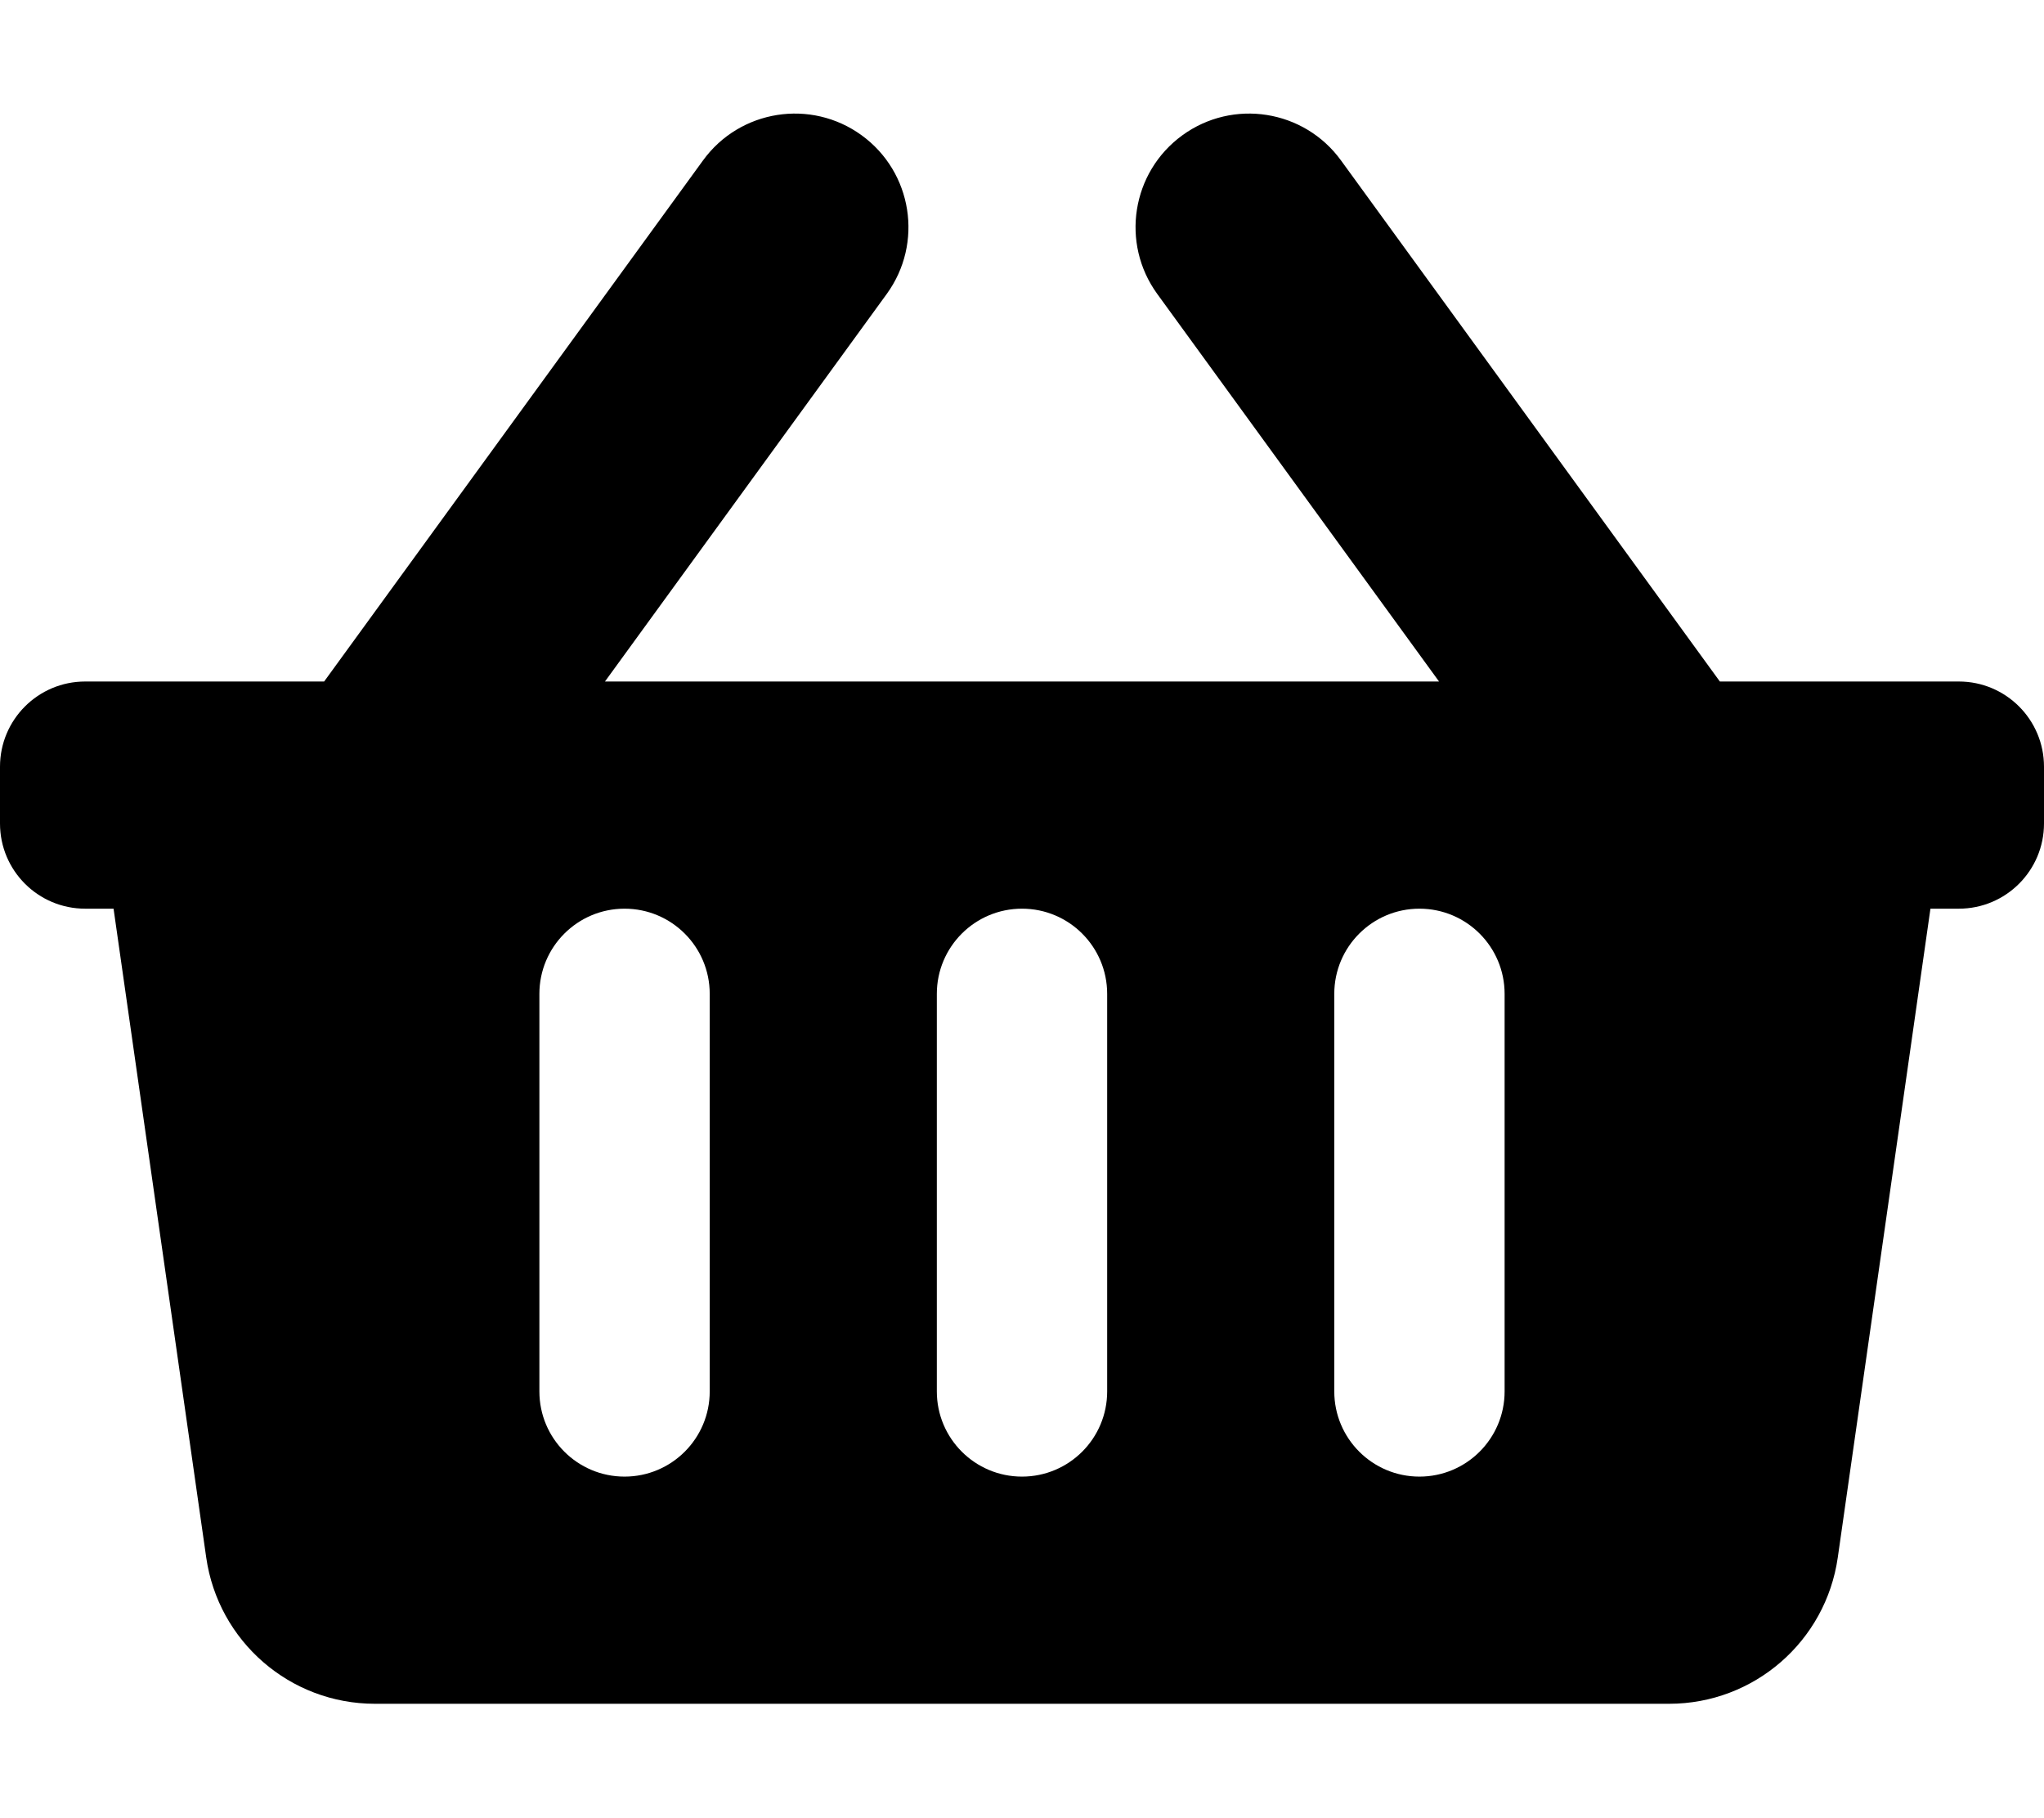
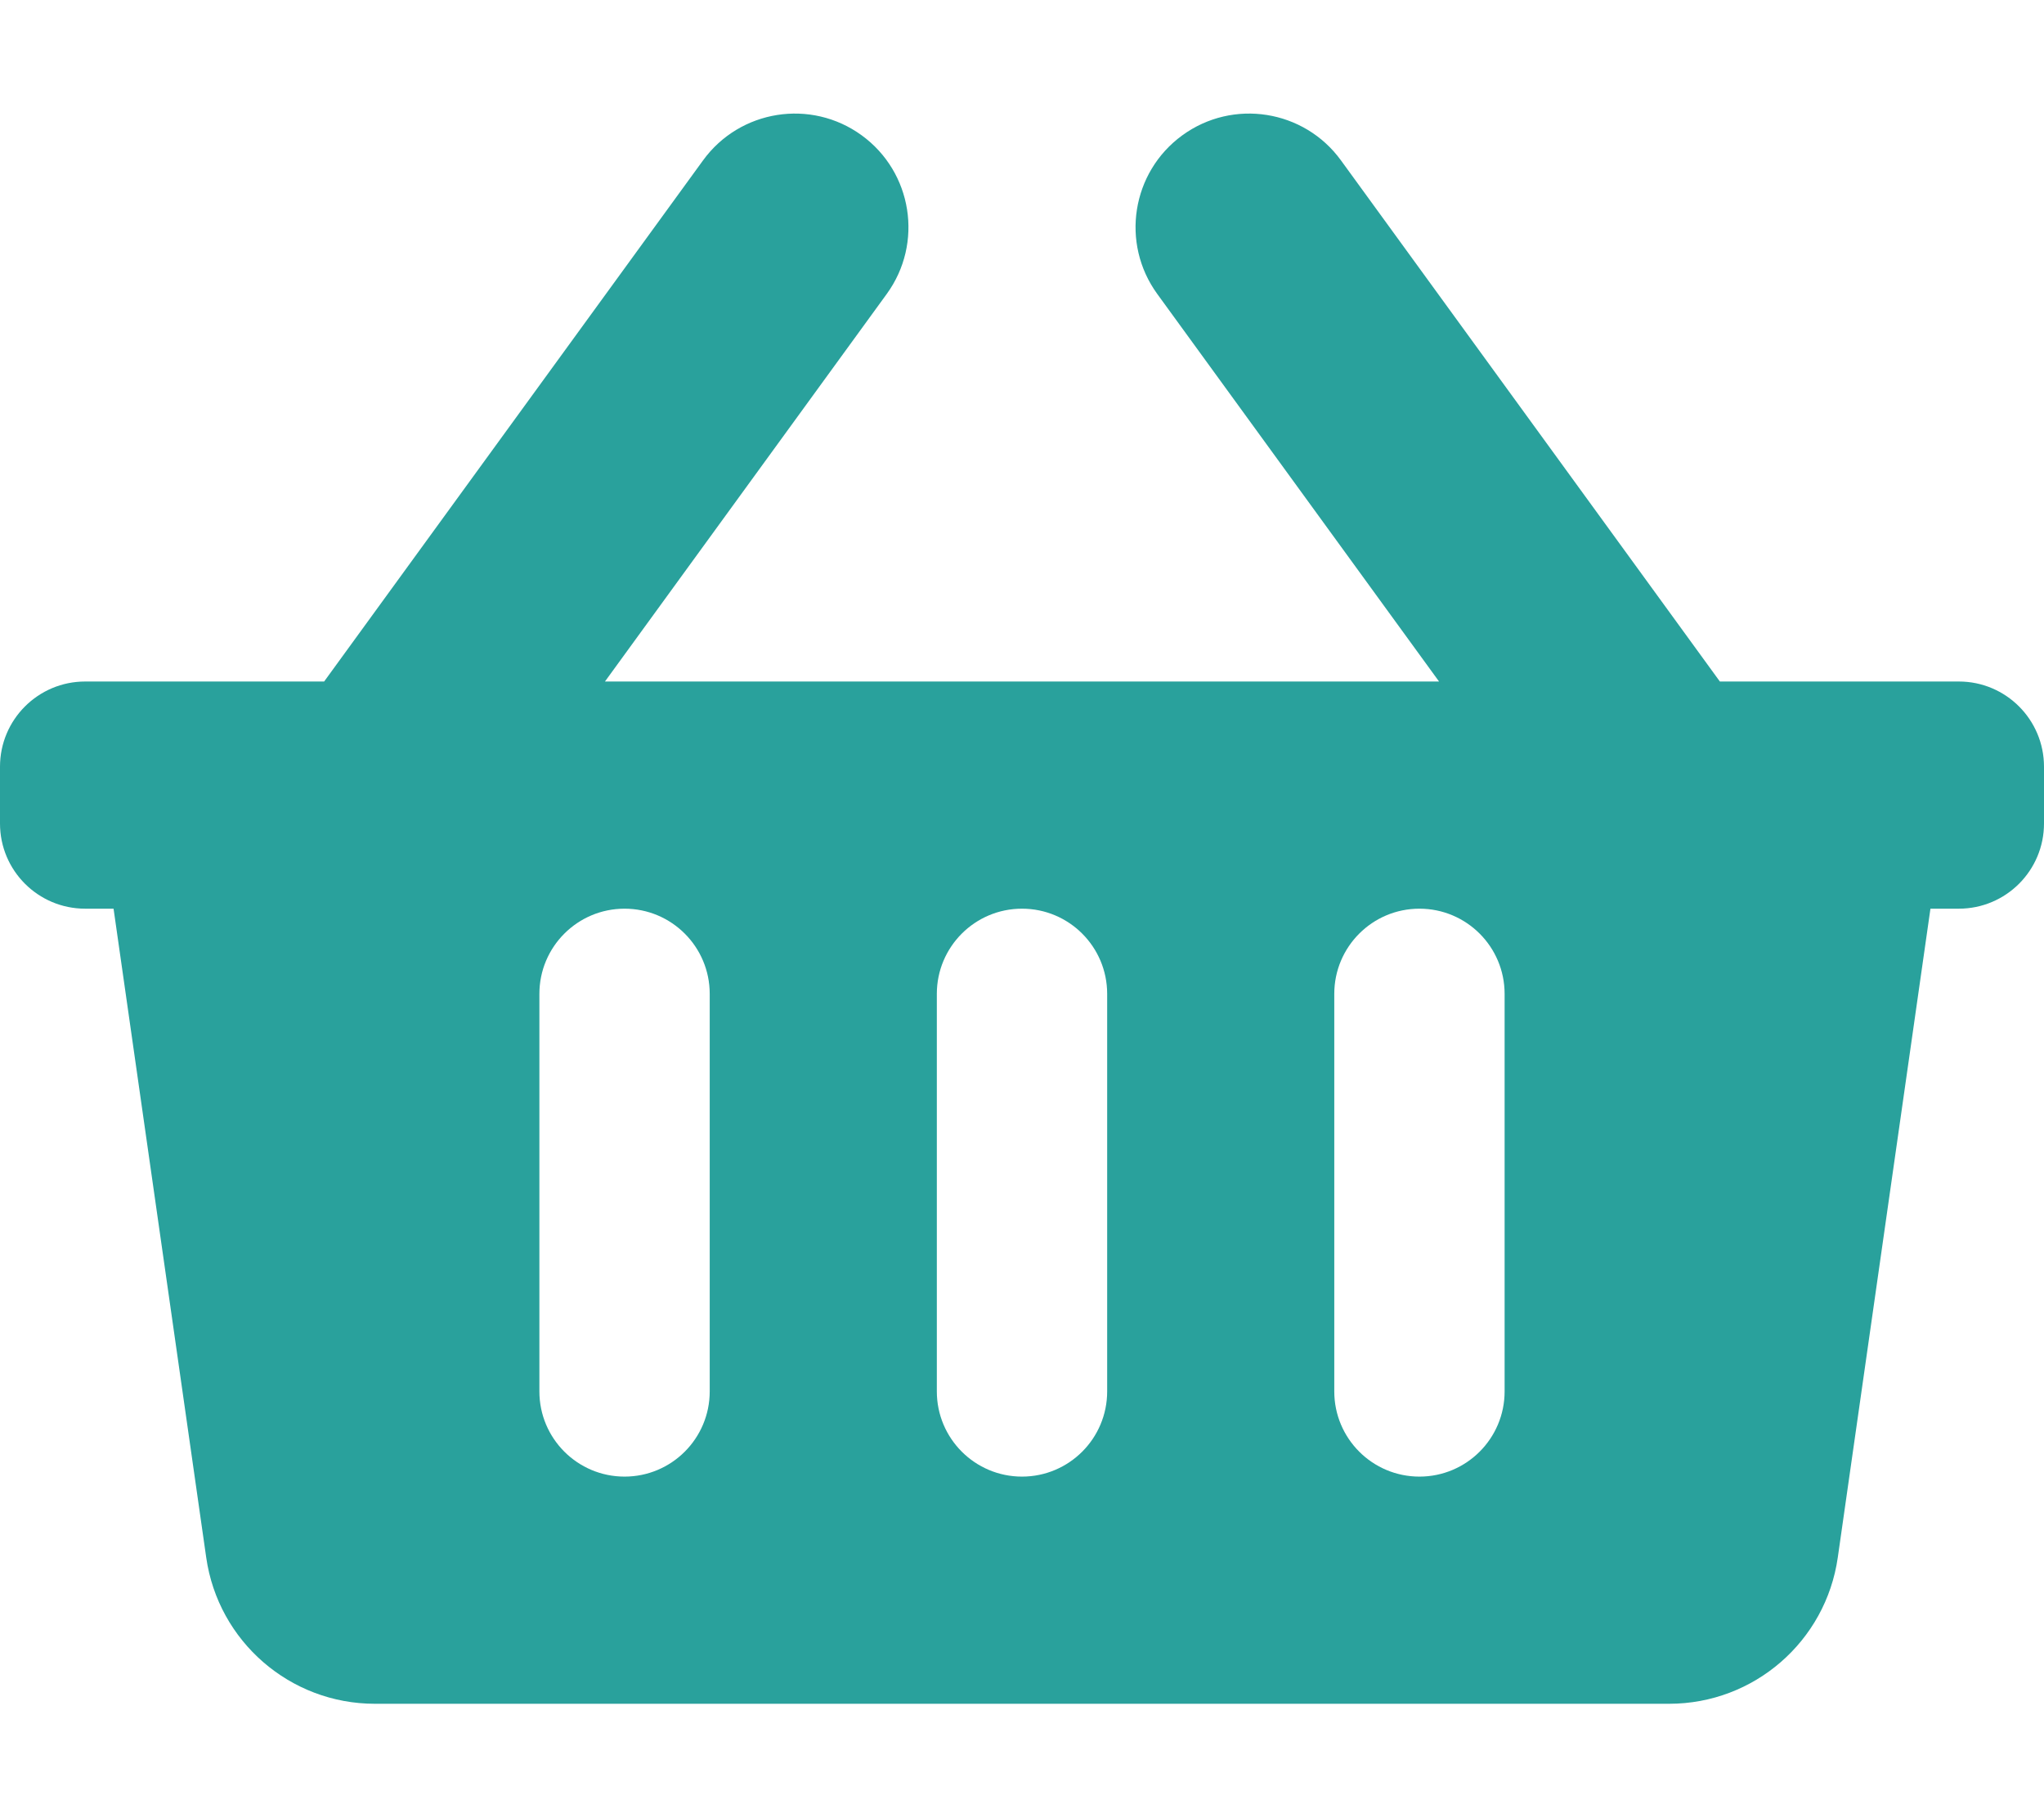
<svg xmlns="http://www.w3.org/2000/svg" aria-hidden="true" focusable="false" data-prefix="fas" data-icon="shopping-basket" class="svg-inline--fa fa-shopping-basket fa-w-18" role="img" viewBox="0 0 576 512">
-   <path fill="currentColor" d="M576 216v16c0 13.255-10.745 24-24 24h-8l-26.113 182.788C514.509 462.435 494.257 480 470.37 480H105.63c-23.887 0-44.139-17.565-47.518-41.212L32 256h-8c-13.255 0-24-10.745-24-24v-16c0-13.255 10.745-24 24-24h67.341l106.78-146.821c10.395-14.292 30.407-17.453 44.701-7.058 14.293 10.395 17.453 30.408 7.058 44.701L170.477 192h235.046L326.12 82.821c-10.395-14.292-7.234-34.306 7.059-44.701 14.291-10.395 34.306-7.235 44.701 7.058L484.659 192H552c13.255 0 24 10.745 24 24zM312 392V280c0-13.255-10.745-24-24-24s-24 10.745-24 24v112c0 13.255 10.745 24 24 24s24-10.745 24-24zm112 0V280c0-13.255-10.745-24-24-24s-24 10.745-24 24v112c0 13.255 10.745 24 24 24s24-10.745 24-24zm-224 0V280c0-13.255-10.745-24-24-24s-24 10.745-24 24v112c0 13.255 10.745 24 24 24s24-10.745 24-24z" />
+   <path fill="#29a19c" d="M576 216v16c0 13.255-10.745 24-24 24h-8l-26.113 182.788C514.509 462.435 494.257 480 470.37 480H105.63c-23.887 0-44.139-17.565-47.518-41.212L32 256h-8c-13.255 0-24-10.745-24-24v-16c0-13.255 10.745-24 24-24h67.341l106.78-146.821c10.395-14.292 30.407-17.453 44.701-7.058 14.293 10.395 17.453 30.408 7.058 44.701L170.477 192h235.046L326.12 82.821c-10.395-14.292-7.234-34.306 7.059-44.701 14.291-10.395 34.306-7.235 44.701 7.058L484.659 192H552c13.255 0 24 10.745 24 24zM312 392V280c0-13.255-10.745-24-24-24s-24 10.745-24 24v112c0 13.255 10.745 24 24 24s24-10.745 24-24zm112 0V280c0-13.255-10.745-24-24-24s-24 10.745-24 24v112c0 13.255 10.745 24 24 24s24-10.745 24-24zm-224 0V280c0-13.255-10.745-24-24-24s-24 10.745-24 24v112c0 13.255 10.745 24 24 24s24-10.745 24-24z" />
</svg>
